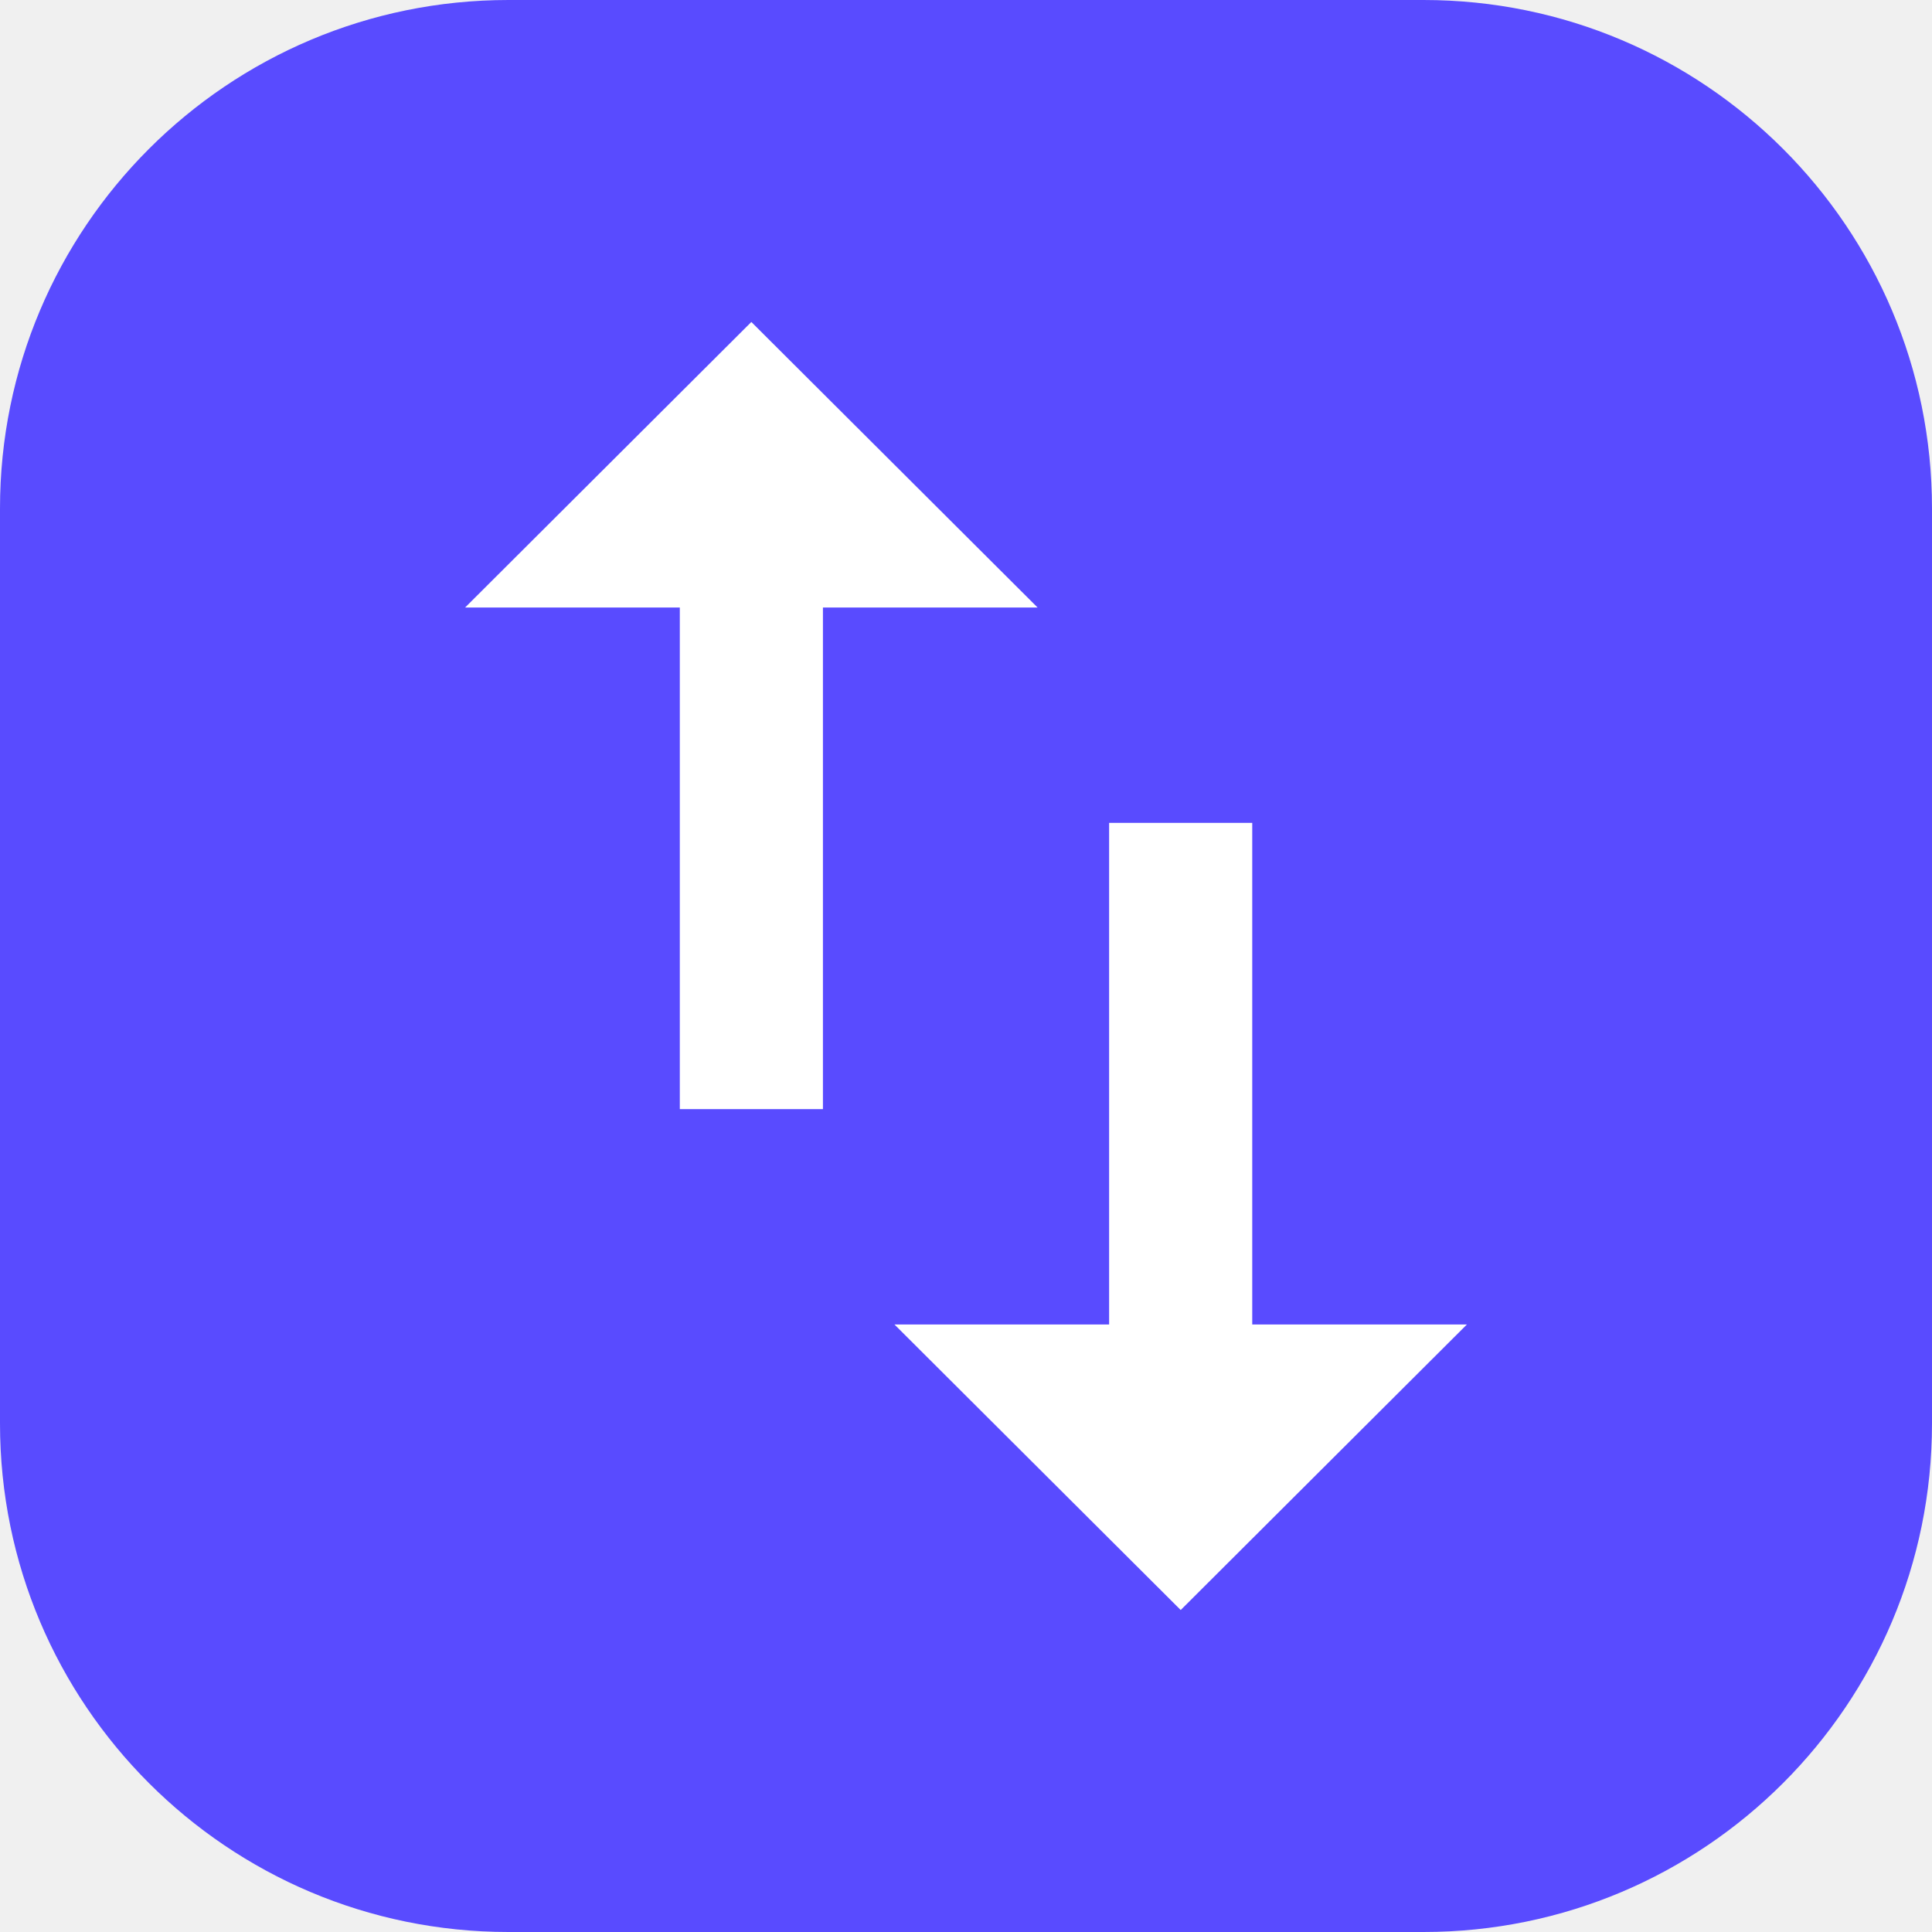
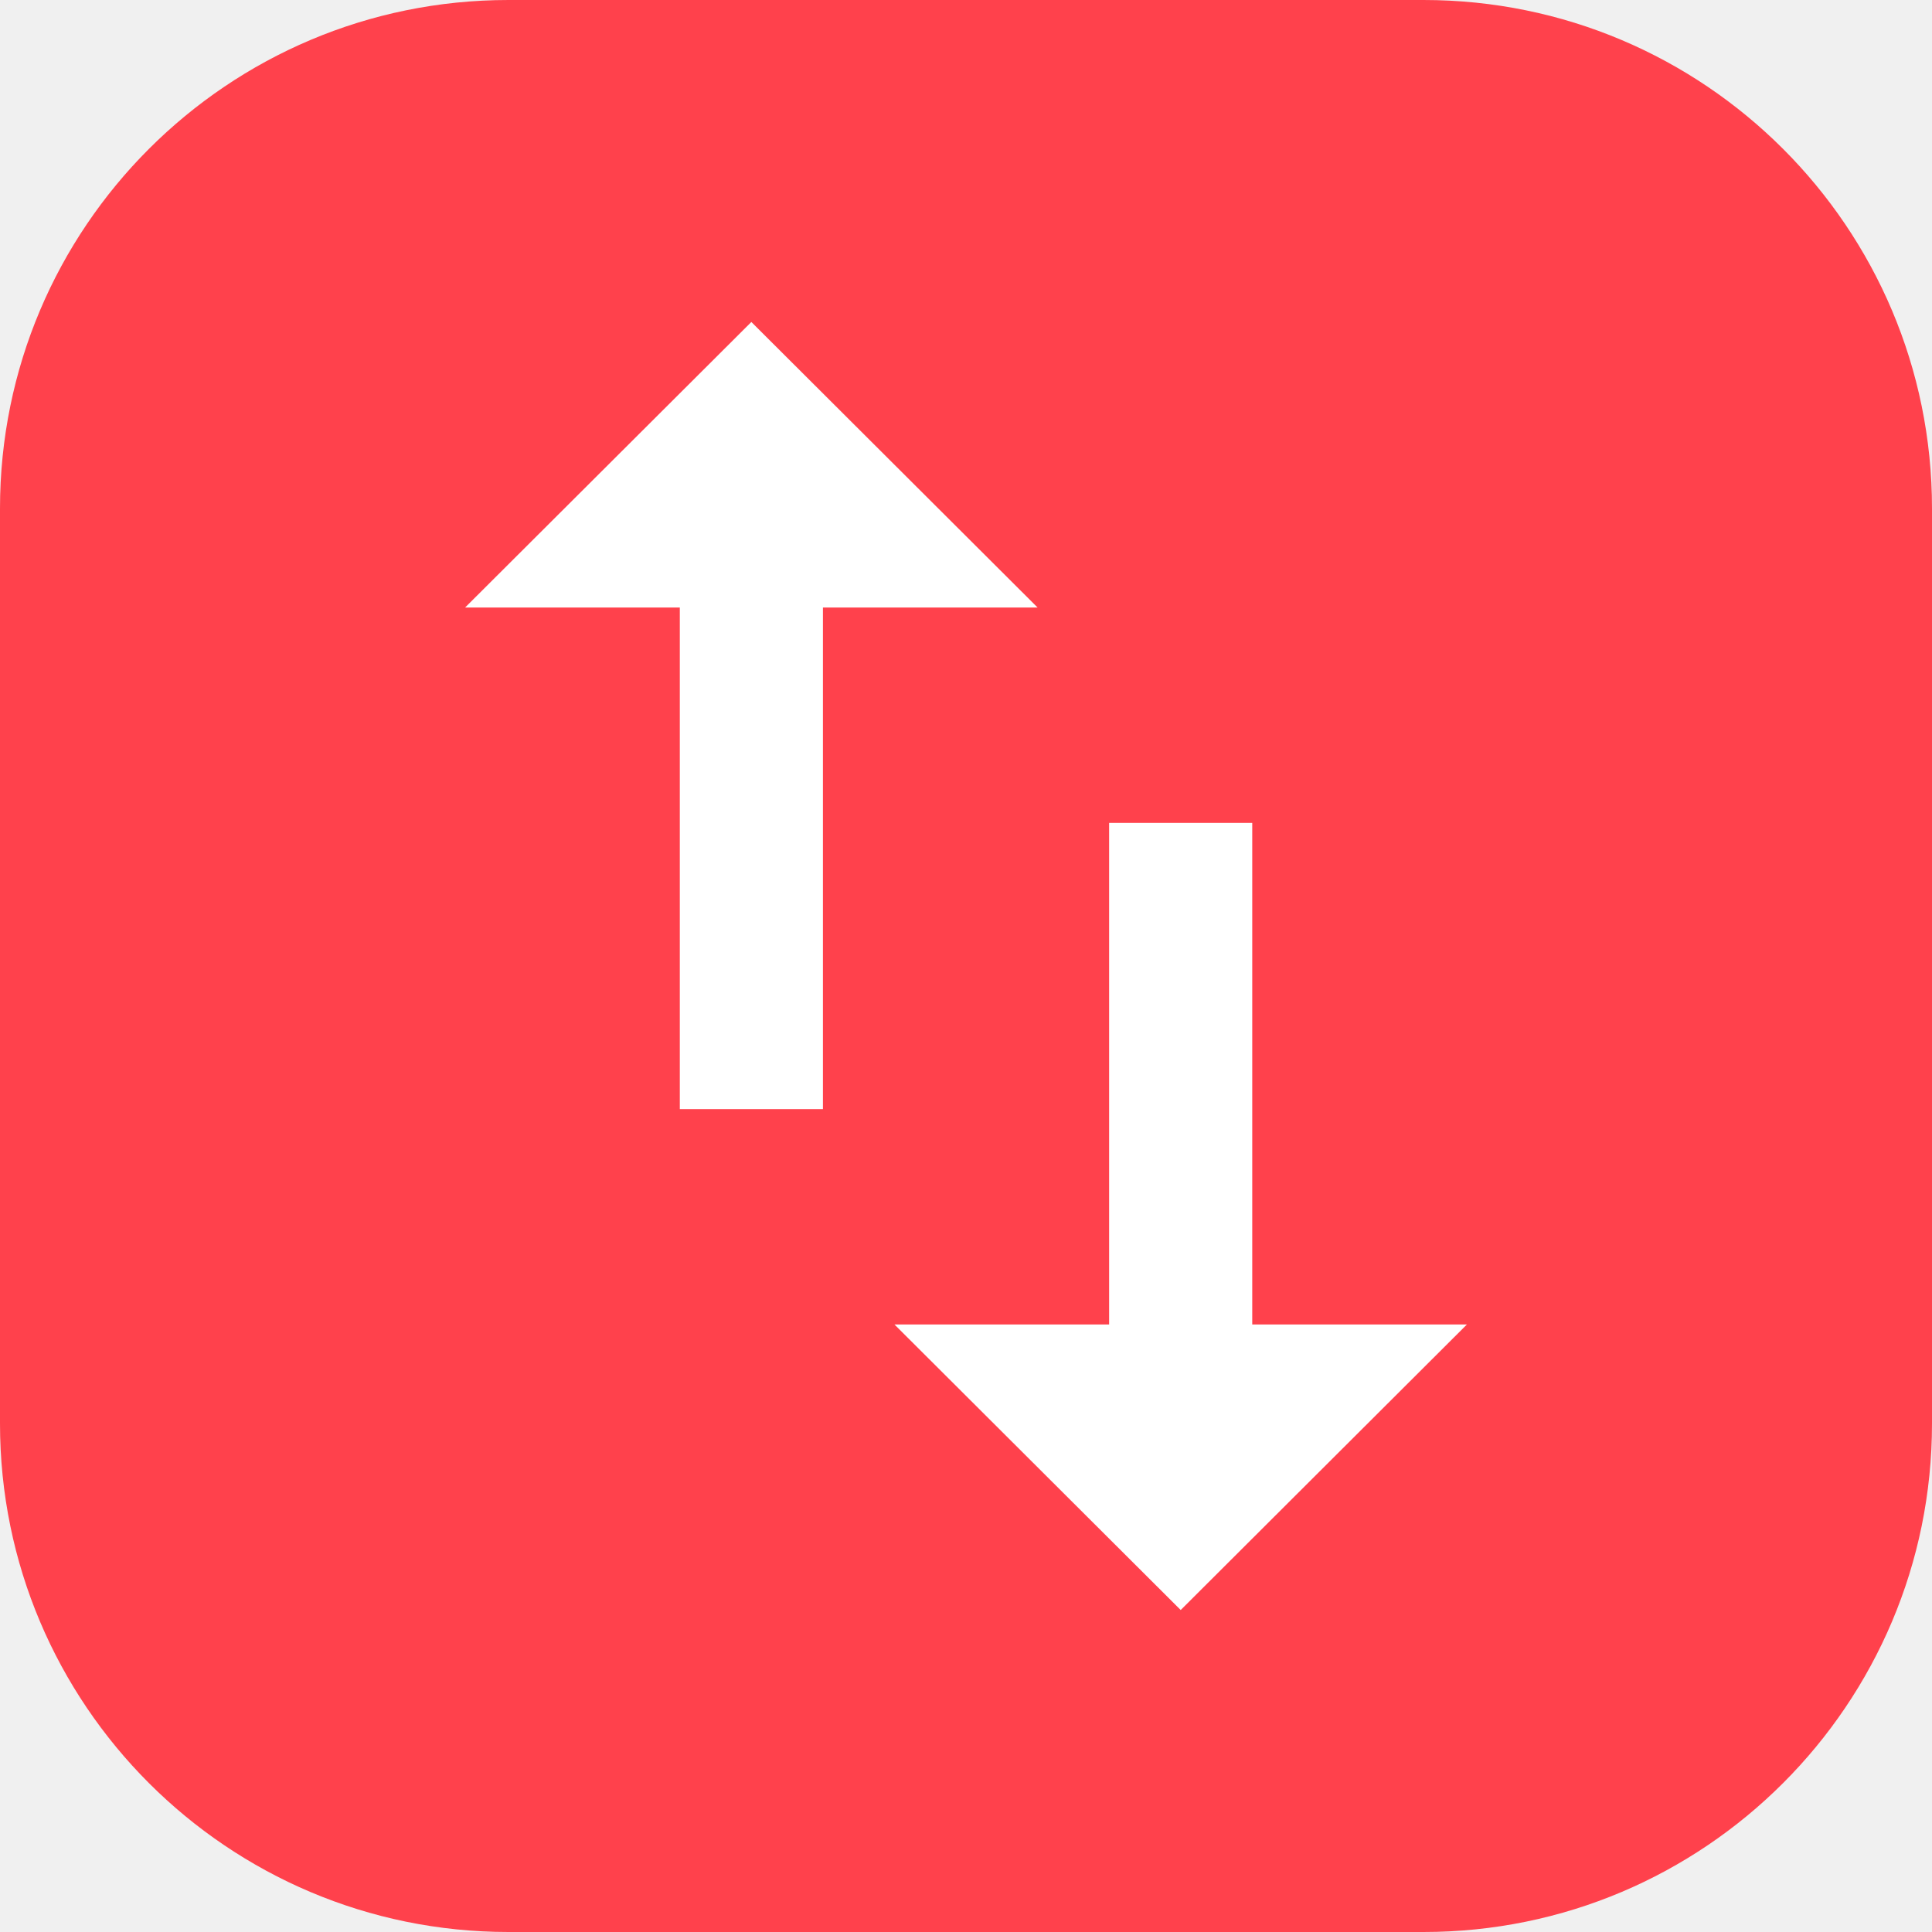
<svg xmlns="http://www.w3.org/2000/svg" width="38" height="38" viewBox="0 0 38 38" fill="none">
-   <rect width="38" height="38" rx="10" fill="#594BFF" />
+   <rect width="38" height="38" rx="10" fill="#FF414C" />
  <g clip-path="url(#clip0_95_952)">
    <path d="M14.778 6.333L9.148 11.949H13.371V21.815H16.186V11.949H20.408L14.778 6.333ZM24.63 26.051V16.185H21.815V26.051H17.593L23.223 31.667L28.852 26.051H24.63Z" fill="white" />
  </g>
  <defs>
    <clipPath id="clip0_95_952">
      <rect width="33.778" height="33.778" fill="white" transform="translate(2.11133 2.11111)" />
    </clipPath>
  </defs>
</svg>
